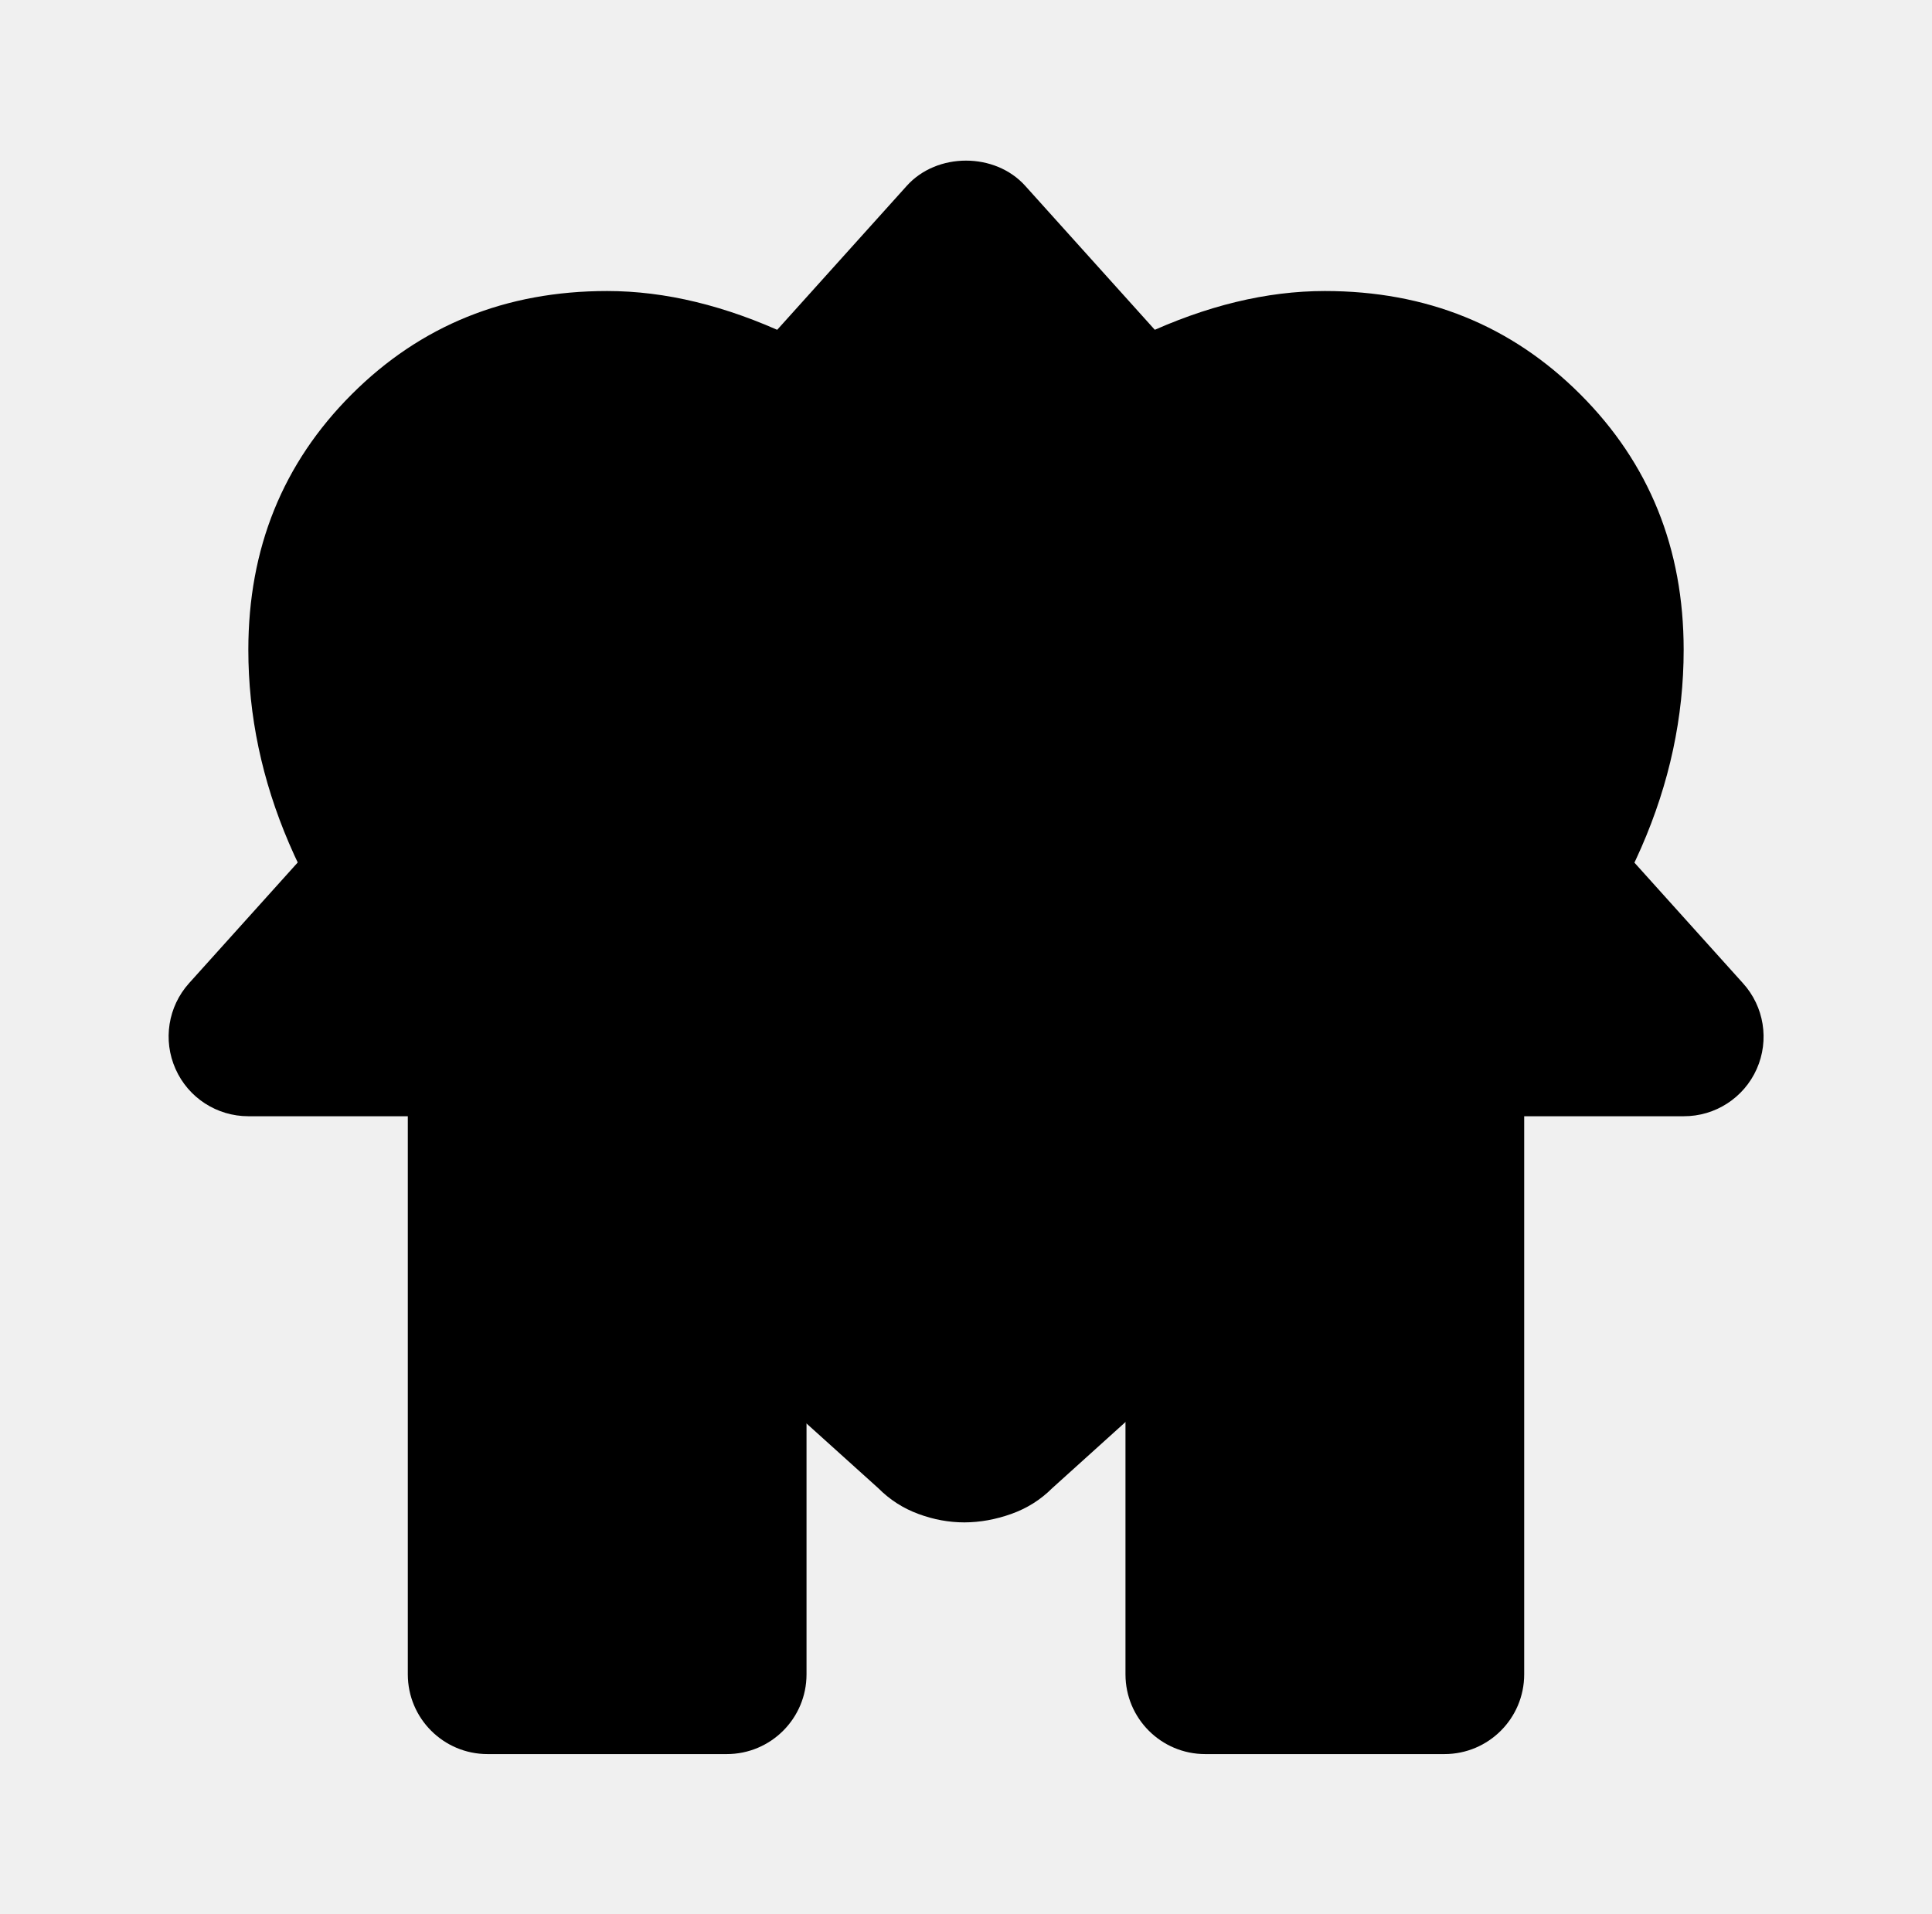
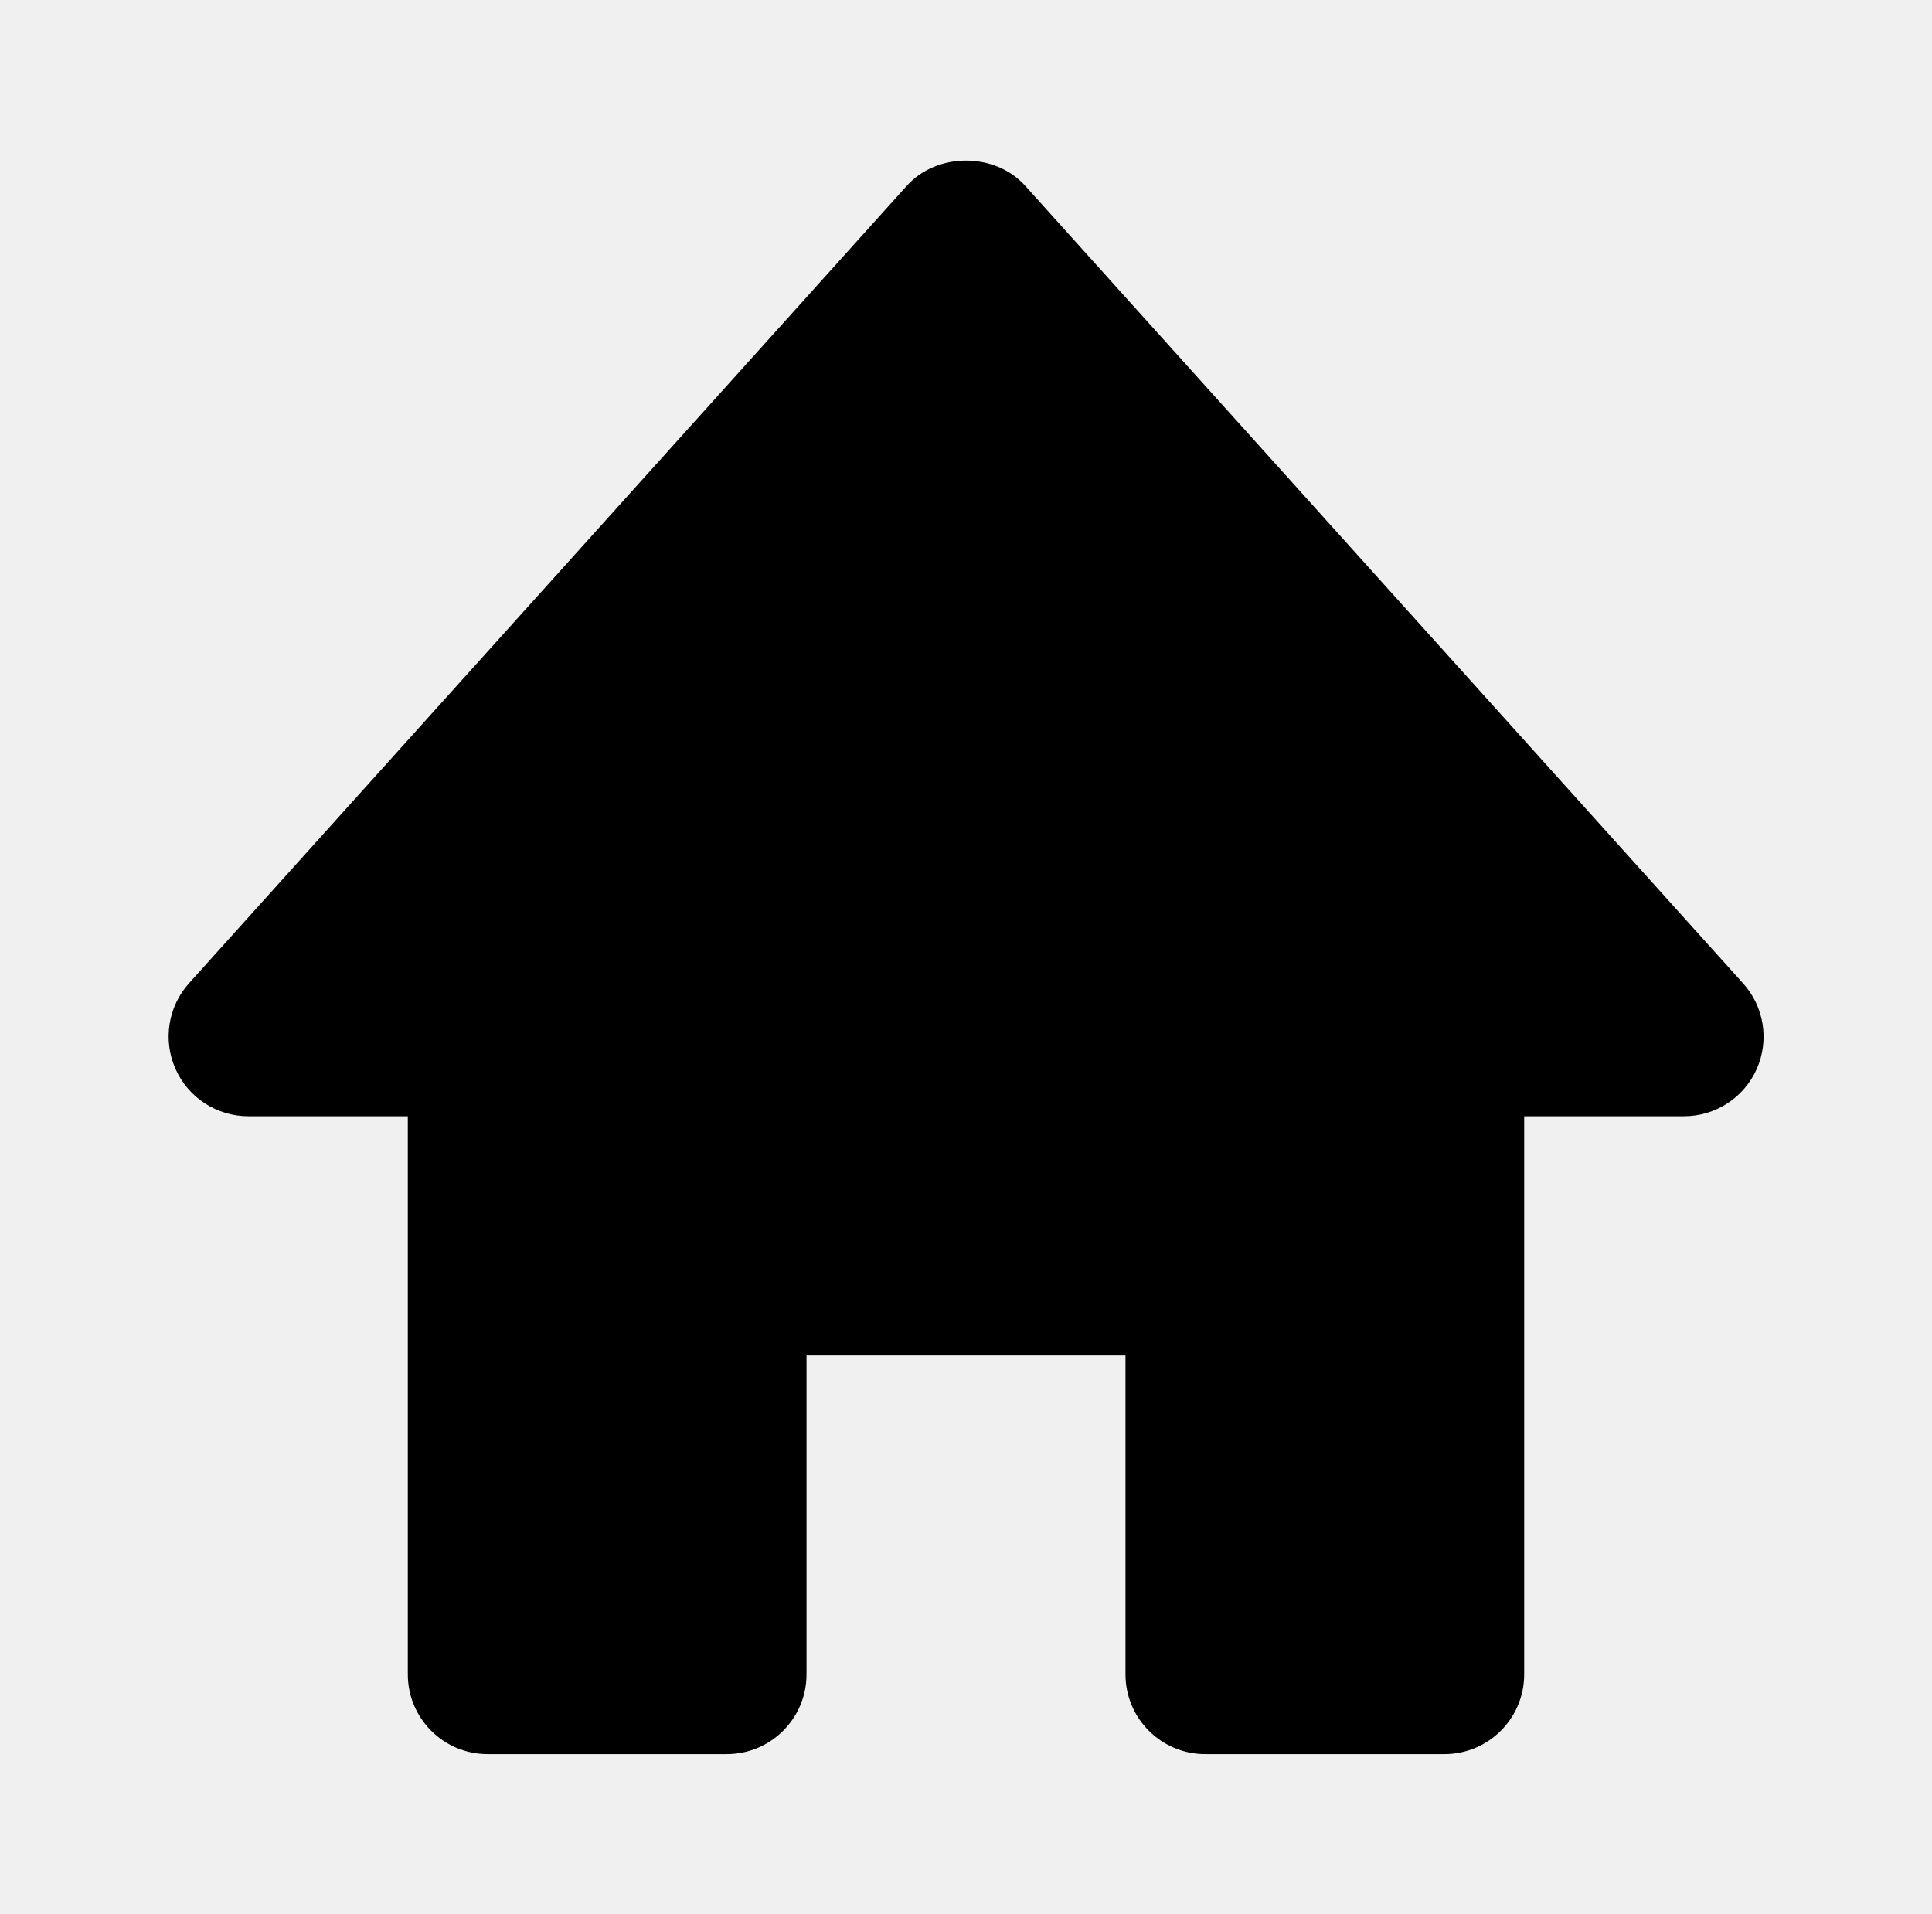
<svg xmlns="http://www.w3.org/2000/svg">
  <svg id="home_icon" viewBox="0 0 24 24">
    <path fill="currentColor" d="m21.743 12.331l-9-10c-.379-.422-1.107-.422-1.486 0l-9 10a1 1 0 0 0-.17 1.076c.16.361.518.593.913.593h2v7a1 1 0 0 0 1 1h3a1 1 0 0 0 1-1v-4h4v4a1 1 0 0 0 1 1h3a1 1 0 0 0 1-1v-7h2a.998.998 0 0 0 .743-1.669" />
  </svg>
  <symbol id="cart_icon" viewBox="0 0 56 56">
    <path fill="currentColor" d="M.953 6.719c0 .96.797 1.781 1.735 1.781h7.921l3.75 25.734c.493 3.328 2.25 5.414 5.649 5.414H47.36c.913 0 1.71-.75 1.71-1.757c0-1.008-.797-1.758-1.71-1.758H20.406c-1.336 0-2.156-.938-2.367-2.367l-.375-2.461h29.742c3.422 0 5.18-2.11 5.672-5.461l1.875-12.399a7 7 0 0 0 .094-.89c0-1.125-.844-1.899-2.133-1.899h-38.25l-.469-2.976c-.234-1.805-.89-2.72-3.28-2.72H2.687c-.937 0-1.734.822-1.734 1.76M18.04 47.242c0 2.133 1.688 3.797 3.82 3.797a3.766 3.766 0 0 0 3.797-3.797a3.78 3.78 0 0 0-3.797-3.797c-2.132 0-3.82 1.688-3.82 3.797m21.914 0c0 2.133 1.711 3.797 3.82 3.797c2.133 0 3.82-1.664 3.82-3.797c0-2.11-1.687-3.797-3.82-3.797c-2.109 0-3.82 1.688-3.82 3.797" />
  </symbol>
-   <svg id="favorite_icon" viewBox="0 0 24 24">
-     <path fill="currentColor" d="M11.98 19.094q-.291 0-.577-.106q-.286-.105-.503-.323L9.752 17.63q-2.67-2.425-4.71-4.717Q3 10.622 3 8.15q0-1.908 1.296-3.204T7.5 3.65q1.094 0 2.279.553T12 6.289q1.037-1.533 2.221-2.086T16.5 3.65q1.908 0 3.204 1.296T21 8.15q0 2.529-2.125 4.862t-4.652 4.622l-1.142 1.031q-.218.218-.513.323t-.587.106" />
-   </svg>
+   <symbol id="favorite_icon" viewBox="0 0 24 24">
+     <g fill="currentColor">
+       <path fill="currentColor" fill-opacity="0.16" d="M16.696 3C14.652 3 12.887 4.197 12 5.943C11.113 4.197 9.348 3 7.304 3C4.374 3 2 5.457 2 8.481s1.817 5.796 4.165 8.073S12 21 12 21s3.374-2.133 5.835-4.446C20.46 14.088 22 11.514 22 8.481S19.626 3 16.696 3" />
+       <path stroke="currentColor" stroke-linecap="round" stroke-linejoin="round" stroke-width="1.5" d="M16.696 3C14.652 3 12.887 4.197 12 5.943C11.113 4.197 9.348 3 7.304 3C4.374 3 2 5.457 2 8.481s1.817 5.796 4.165 8.073S12 21 12 21s3.374-2.133 5.835-4.446C20.46 14.088 22 11.514 22 8.481S19.626 3 16.696 3" />
+     </g>
+   </symbol>
  <symbol id="profile_icon" viewBox="0 0 24 24">
    <path fill="currentColor" d="M19.652 19.405c.552-.115.882-.693.607-1.187c-.606-1.087-1.56-2.043-2.78-2.771C15.907 14.509 13.98 14 12 14s-3.907.508-5.479 1.447c-1.22.728-2.174 1.684-2.78 2.771c-.275.494.055 1.072.607 1.187a37.5 37.5 0 0 0 15.303 0" />
    <circle cx="12" cy="8" r="5" fill="currentColor" />
  </symbol>
  <symbol id="app_icon" viewBox="0 0 34 32" fill="none">
    <path d="M15.07 12.518C14.256 12.576 13.441 12.616 12.63 12.694C11.211 12.831 9.801 13.037 8.457 13.536C8.05 13.688 7.663 13.889 7.305 14.133C6.847 14.445 6.808 14.842 7.153 15.28C7.319 15.467 7.498 15.642 7.689 15.803C7.715 15.53 7.665 15.235 7.787 15.042C7.919 14.825 8.178 14.659 8.422 14.538C9.42 14.035 10.507 13.829 11.6 13.665C14.282 13.27 17.003 13.213 19.7 13.494C20.888 13.614 22.065 13.867 23.236 14.118C23.909 14.261 24.552 14.531 25.084 15.109C25.131 14.975 25.145 14.831 25.122 14.69C25.1 14.549 25.043 14.416 24.956 14.303C24.614 13.808 24.128 13.487 23.603 13.219C23.499 13.178 23.408 13.111 23.338 13.024C23.448 13.046 23.557 13.066 23.666 13.092C24.28 13.228 24.855 13.502 25.348 13.894C25.538 14.046 25.706 14.224 25.849 14.421C26.227 14.949 26.185 15.535 25.664 15.917C25.237 16.23 24.765 16.476 24.264 16.645C22.596 17.199 20.869 17.491 19.125 17.677C17.275 17.881 15.412 17.925 13.555 17.81C11.502 17.675 9.482 17.349 7.557 16.599C7.121 16.431 6.715 16.193 6.356 15.895C5.677 15.315 5.751 14.491 6.484 13.99C7.334 13.41 8.312 13.153 9.299 12.931C11.156 12.513 13.061 12.355 14.961 12.461C15 12.465 15.038 12.471 15.076 12.479L15.07 12.518ZM9.387 15.72L9.514 15.666C9.379 15.209 9.635 14.941 9.978 14.786C10.467 14.558 10.976 14.379 11.5 14.25C12.249 14.08 13.017 13.991 13.777 13.867C13.681 13.844 13.582 13.836 13.484 13.844C12.745 13.909 11.998 13.927 11.273 14.061C10.624 14.18 9.994 14.413 9.369 14.633C9.158 14.707 8.923 14.897 9.001 15.161C9.057 15.37 9.251 15.537 9.387 15.72Z" fill="#9C4400" />
    <path d="M26.101 18.675C26.047 19.077 26.003 19.418 25.949 19.793C26 19.777 26.049 19.755 26.096 19.729C26.944 19.023 27.608 18.184 27.984 17.134C28.011 17.054 28.032 16.972 28.046 16.888C28.13 16.44 28.014 16.127 27.712 15.975C27.53 15.883 27.322 15.856 27.122 15.9C26.923 15.943 26.745 16.053 26.617 16.212C26.506 16.344 26.432 16.506 26.299 16.642L26.857 15.056C27.307 15.025 27.757 15.114 28.162 15.314C28.693 15.596 28.926 16.17 28.677 16.827C28.421 17.477 28.118 18.108 27.771 18.714C27.503 19.194 27.14 19.62 26.852 20.089C26.412 20.803 26.476 21.127 27.113 21.68C27.134 21.703 27.152 21.727 27.168 21.753C26.591 22.144 26.086 22.055 25.473 21.435C24.35 24.241 22.246 25.916 19.418 26.797C19.614 26.755 19.818 26.717 20.017 26.674C20.217 26.631 20.402 26.59 20.593 26.548L20.633 26.619C20.373 26.794 20.133 27.01 19.85 27.136C17.56 28.133 15.241 28.167 12.913 27.275C12.479 27.117 12.11 26.819 11.864 26.427C11.809 26.35 11.734 26.291 11.646 26.256C8.973 25.068 7.4 22.953 6.568 20.221C6.181 18.907 5.978 17.546 5.965 16.177C7.791 17.644 10.005 17.912 12.2 18.165C13.557 18.322 14.933 18.304 16.301 18.361C16.342 18.361 16.383 18.37 16.423 18.374L16.431 18.458C15.668 18.532 14.907 18.639 14.143 18.671C12.25 18.746 10.364 18.671 8.495 18.326C8.265 18.287 8.031 18.274 7.798 18.286C7.539 18.296 7.389 18.454 7.382 18.718C7.373 18.898 7.383 19.078 7.412 19.256C8.036 22.569 9.92 24.812 13.125 25.9C13.8 26.13 14.514 26.247 15.21 26.416L15.251 26.318C15.222 26.273 15.187 26.232 15.148 26.195C13.774 25.152 12.985 23.774 12.781 22.062C12.707 21.49 12.784 20.909 13.005 20.376C13.403 19.433 14.283 18.982 15.286 19.203C16.361 19.44 17.143 20.105 17.77 20.971C18.605 22.138 19.089 23.424 18.863 24.883C18.801 25.279 18.618 25.656 18.492 26.042L18.383 26.024C18.356 25.975 18.335 25.923 18.321 25.869C18.201 25.109 17.836 24.408 17.281 23.873C16.771 23.364 16.22 22.895 15.681 22.416C14.935 21.754 14.348 20.991 14.116 19.998C14.095 19.958 14.069 19.919 14.04 19.884C13.976 20.324 14.023 20.772 14.179 21.189C14.436 21.935 14.945 22.502 15.499 23.037C15.904 23.428 16.32 23.807 16.711 24.21C17.233 24.749 17.605 25.371 17.658 26.141C17.671 26.312 17.751 26.357 17.909 26.331C21.25 25.788 23.816 24.153 25.284 21.026C25.627 20.3 25.815 19.503 26.101 18.675ZM15.167 19.383C17.262 20.476 18.347 22.21 18.486 24.557C18.953 22.244 17.054 19.819 15.167 19.383ZM17.263 25.926C17.424 25.318 16.794 24.309 16.062 23.993L17.263 25.926Z" fill="#9C4400" />
    <path d="M19.699 29.777C20.476 29.698 21.257 29.638 22.032 29.532C22.806 29.425 23.576 29.27 24.373 29.194C24.072 29.331 23.777 29.488 23.468 29.603C22.295 30.044 21.072 30.251 19.834 30.378C17.105 30.659 14.383 30.642 11.682 30.109C10.752 29.927 9.839 29.685 9.063 29.093C8.96 29.013 8.807 28.995 8.672 28.957C7.761 28.698 6.857 28.417 6.071 27.868C5.793 27.676 5.545 27.443 5.336 27.176C5.018 26.759 5.02 26.28 5.365 25.886C5.666 25.544 6.043 25.27 6.386 24.966L6.447 25.032C6.447 25.046 6.447 25.067 6.438 25.076C5.732 25.746 5.748 26.347 6.511 26.967C7.16 27.489 7.933 27.764 8.717 28C10.819 28.633 12.982 28.848 15.164 28.907C17.869 28.978 20.559 28.828 23.182 28.116C23.913 27.92 24.617 27.604 25.314 27.298C25.599 27.158 25.857 26.965 26.072 26.731C26.525 26.271 26.516 25.734 26.088 25.255C26.014 25.194 25.951 25.121 25.899 25.039C26.449 25.311 26.966 25.62 27.193 26.237C27.261 26.401 27.279 26.582 27.244 26.756C27.21 26.93 27.124 27.09 26.997 27.215C26.62 27.577 26.215 27.935 25.753 28.178C24.494 28.848 23.113 29.146 21.714 29.383C21.036 29.497 20.354 29.578 19.673 29.676L19.699 29.777Z" fill="#9C4400" />
    <path d="M17.628 20.23C18.225 19.769 18.879 19.466 19.651 19.711C20.482 19.975 20.798 20.673 20.871 21.454C21.031 23.175 20.418 24.61 19.126 25.757C19.093 25.785 19.055 25.805 19.014 25.816C18.973 25.828 18.929 25.829 18.887 25.822C19.003 25.616 19.094 25.391 19.24 25.21C20.053 24.203 20.57 23.095 20.471 21.765C20.466 21.659 20.44 21.554 20.395 21.456C20.359 22.58 19.97 23.663 19.283 24.552C19.226 24.076 19.175 23.631 19.117 23.188C19.109 23.082 19.084 22.978 19.042 22.88C18.609 22.015 19.083 21.363 19.551 20.713C19.649 20.578 19.777 20.466 19.875 20.322C19.256 20.532 18.879 21.007 18.567 21.568L17.628 20.23Z" fill="#9C4400" />
    <path d="M14.873 4.205C15.674 4.453 16.424 4.792 16.988 5.427C17.764 6.307 17.638 7.382 16.668 8.142C16.201 8.507 15.707 8.839 15.231 9.192C15.104 9.289 14.986 9.397 14.879 9.514C14.46 9.96 14.372 10.436 14.739 10.925C15.118 11.43 15.591 11.864 16.024 12.327C16.081 12.387 16.146 12.438 16.241 12.523C15.537 12.307 14.063 11.191 13.714 10.63C13.365 10.069 13.373 9.518 13.851 9.032C14.28 8.596 14.785 8.235 15.248 7.831C15.569 7.572 15.87 7.289 16.148 6.985C16.584 6.47 16.608 5.95 16.183 5.421C15.875 5.037 15.475 4.727 15.114 4.388C15.037 4.322 14.957 4.261 14.873 4.205Z" fill="#9C4400" />
    <path d="M17.534 9.524C17.891 9.105 18.234 8.756 18.512 8.362C19.037 7.621 19.068 6.819 18.555 6.073C18.143 5.474 17.632 4.943 17.17 4.376C16.962 4.136 16.77 3.883 16.596 3.617C16.126 2.845 16.27 2.095 17.007 1.479C16.811 2.788 17.625 3.63 18.341 4.516C18.654 4.907 18.986 5.28 19.264 5.69C19.923 6.667 19.84 7.505 19.023 8.359C18.823 8.564 18.608 8.754 18.38 8.926C18.122 9.129 17.846 9.303 17.534 9.524Z" fill="#9C4400" />
    <path d="M9.387 15.72C9.252 15.537 9.059 15.37 8.996 15.165C8.918 14.901 9.153 14.711 9.364 14.637C9.989 14.417 10.62 14.184 11.268 14.065C11.993 13.931 12.741 13.913 13.479 13.848C13.577 13.839 13.676 13.847 13.772 13.871C13.012 13.995 12.244 14.084 11.495 14.254C10.972 14.383 10.463 14.562 9.974 14.79C9.631 14.941 9.375 15.209 9.51 15.669L9.387 15.72Z" fill="white" />
    <path d="M15.167 19.382C17.054 19.819 18.953 22.244 18.486 24.556C18.347 22.21 17.262 20.476 15.167 19.382Z" fill="white" />
    <path d="M17.263 25.926L16.062 23.993C16.794 24.305 17.424 25.314 17.263 25.926Z" fill="white" />
  </symbol>
  <symbol id="login_icon" viewBox="0 0 24 24">
    <path fill="currentColor" d="M14.945 1.25c-1.367 0-2.47 0-3.337.117c-.9.12-1.658.38-2.26.981c-.524.525-.79 1.17-.929 1.928c-.135.737-.161 1.638-.167 2.72a.75.75 0 0 0 1.5.008c.006-1.093.034-1.868.142-2.457c.105-.566.272-.895.515-1.138c.277-.277.666-.457 1.4-.556c.755-.101 1.756-.103 3.191-.103h1c1.436 0 2.437.002 3.192.103c.734.099 1.122.28 1.4.556c.276.277.456.665.555 1.4c.102.754.103 1.756.103 3.191v8c0 1.435-.001 2.436-.103 3.192c-.099.734-.279 1.122-.556 1.399s-.665.457-1.399.556c-.755.101-1.756.103-3.192.103h-1c-1.435 0-2.436-.002-3.192-.103c-.733-.099-1.122-.28-1.399-.556c-.243-.244-.41-.572-.515-1.138c-.108-.589-.136-1.364-.142-2.457a.75.75 0 1 0-1.5.008c.006 1.082.032 1.983.167 2.72c.14.758.405 1.403.93 1.928c.601.602 1.36.86 2.26.982c.866.116 1.969.116 3.336.116h1.11c1.368 0 2.47 0 3.337-.116c.9-.122 1.658-.38 2.26-.982s.86-1.36.982-2.26c.116-.867.116-1.97.116-3.337v-8.11c0-1.367 0-2.47-.116-3.337c-.121-.9-.38-1.658-.982-2.26s-1.36-.86-2.26-.981c-.867-.117-1.97-.117-3.337-.117z" />
    <path fill="currentColor" d="M2.001 11.249a.75.75 0 0 0 0 1.5h11.973l-1.961 1.68a.75.75 0 1 0 .976 1.14l3.5-3a.75.75 0 0 0 0-1.14l-3.5-3a.75.75 0 0 0-.976 1.14l1.96 1.68z" />
  </symbol>
  <symbol id="close_icon" viewBox="0 0 24 24">
    <path fill="currentColor" d="M20.48 3.512a11.97 11.97 0 0 0-8.486-3.514C5.366-.002-.007 5.371-.007 11.999c0 3.314 1.344 6.315 3.516 8.487A11.97 11.97 0 0 0 11.995 24c6.628 0 12.001-5.373 12.001-12.001c0-3.314-1.344-6.315-3.516-8.487m-1.542 15.427a9.8 9.8 0 0 1-6.943 2.876c-5.423 0-9.819-4.396-9.819-9.819a9.8 9.8 0 0 1 2.876-6.943a9.8 9.8 0 0 1 6.942-2.876c5.422 0 9.818 4.396 9.818 9.818a9.8 9.8 0 0 1-2.876 6.942z" />
    <path fill="currentColor" d="m13.537 12l3.855-3.855a1.091 1.091 0 0 0-1.542-1.541l.001-.001l-3.855 3.855l-3.855-3.855A1.091 1.091 0 0 0 6.6 8.145l-.001-.001l3.855 3.855l-3.855 3.855a1.091 1.091 0 1 0 1.541 1.542l.001-.001l3.855-3.855l3.855 3.855a1.091 1.091 0 1 0 1.542-1.541l-.001-.001z" />
  </symbol>
  <symbol id="back_icon" viewBox="0 0 24 24">
    <g fill="none" stroke="currentColor" stroke-linecap="round" stroke-linejoin="round" stroke-width="1.5">
      <path d="m8 5l-5 5l5 5" />
      <path d="M3 10h8c5.523 0 10 4.477 10 10v1" />
    </g>
  </symbol>
+   <symbol id="logout_icon" viewBox="0 0 24 24">
+     <g fill="none" stroke="currentColor" stroke-linecap="round" stroke-width="1.5">
+       <path d="M9.002 7c.012-2.175.109-3.353.877-4.121C10.758 2 12.172 2 15 2h1c2.829 0 4.243 0 5.122.879C22 3.757 22 5.172 22 8v8c0 2.828 0 4.243-.878 5.121C20.242 22 18.829 22 16 22h-1c-2.828 0-4.242 0-5.121-.879c-.768-.768-.865-1.946-.877-4.121" opacity="0.5" />
+       <path stroke-linejoin="round" d="M15 12H2m0 0l3.5-3M2 12l3.5 3" />
+     </g>
+   </symbol>
</svg>
